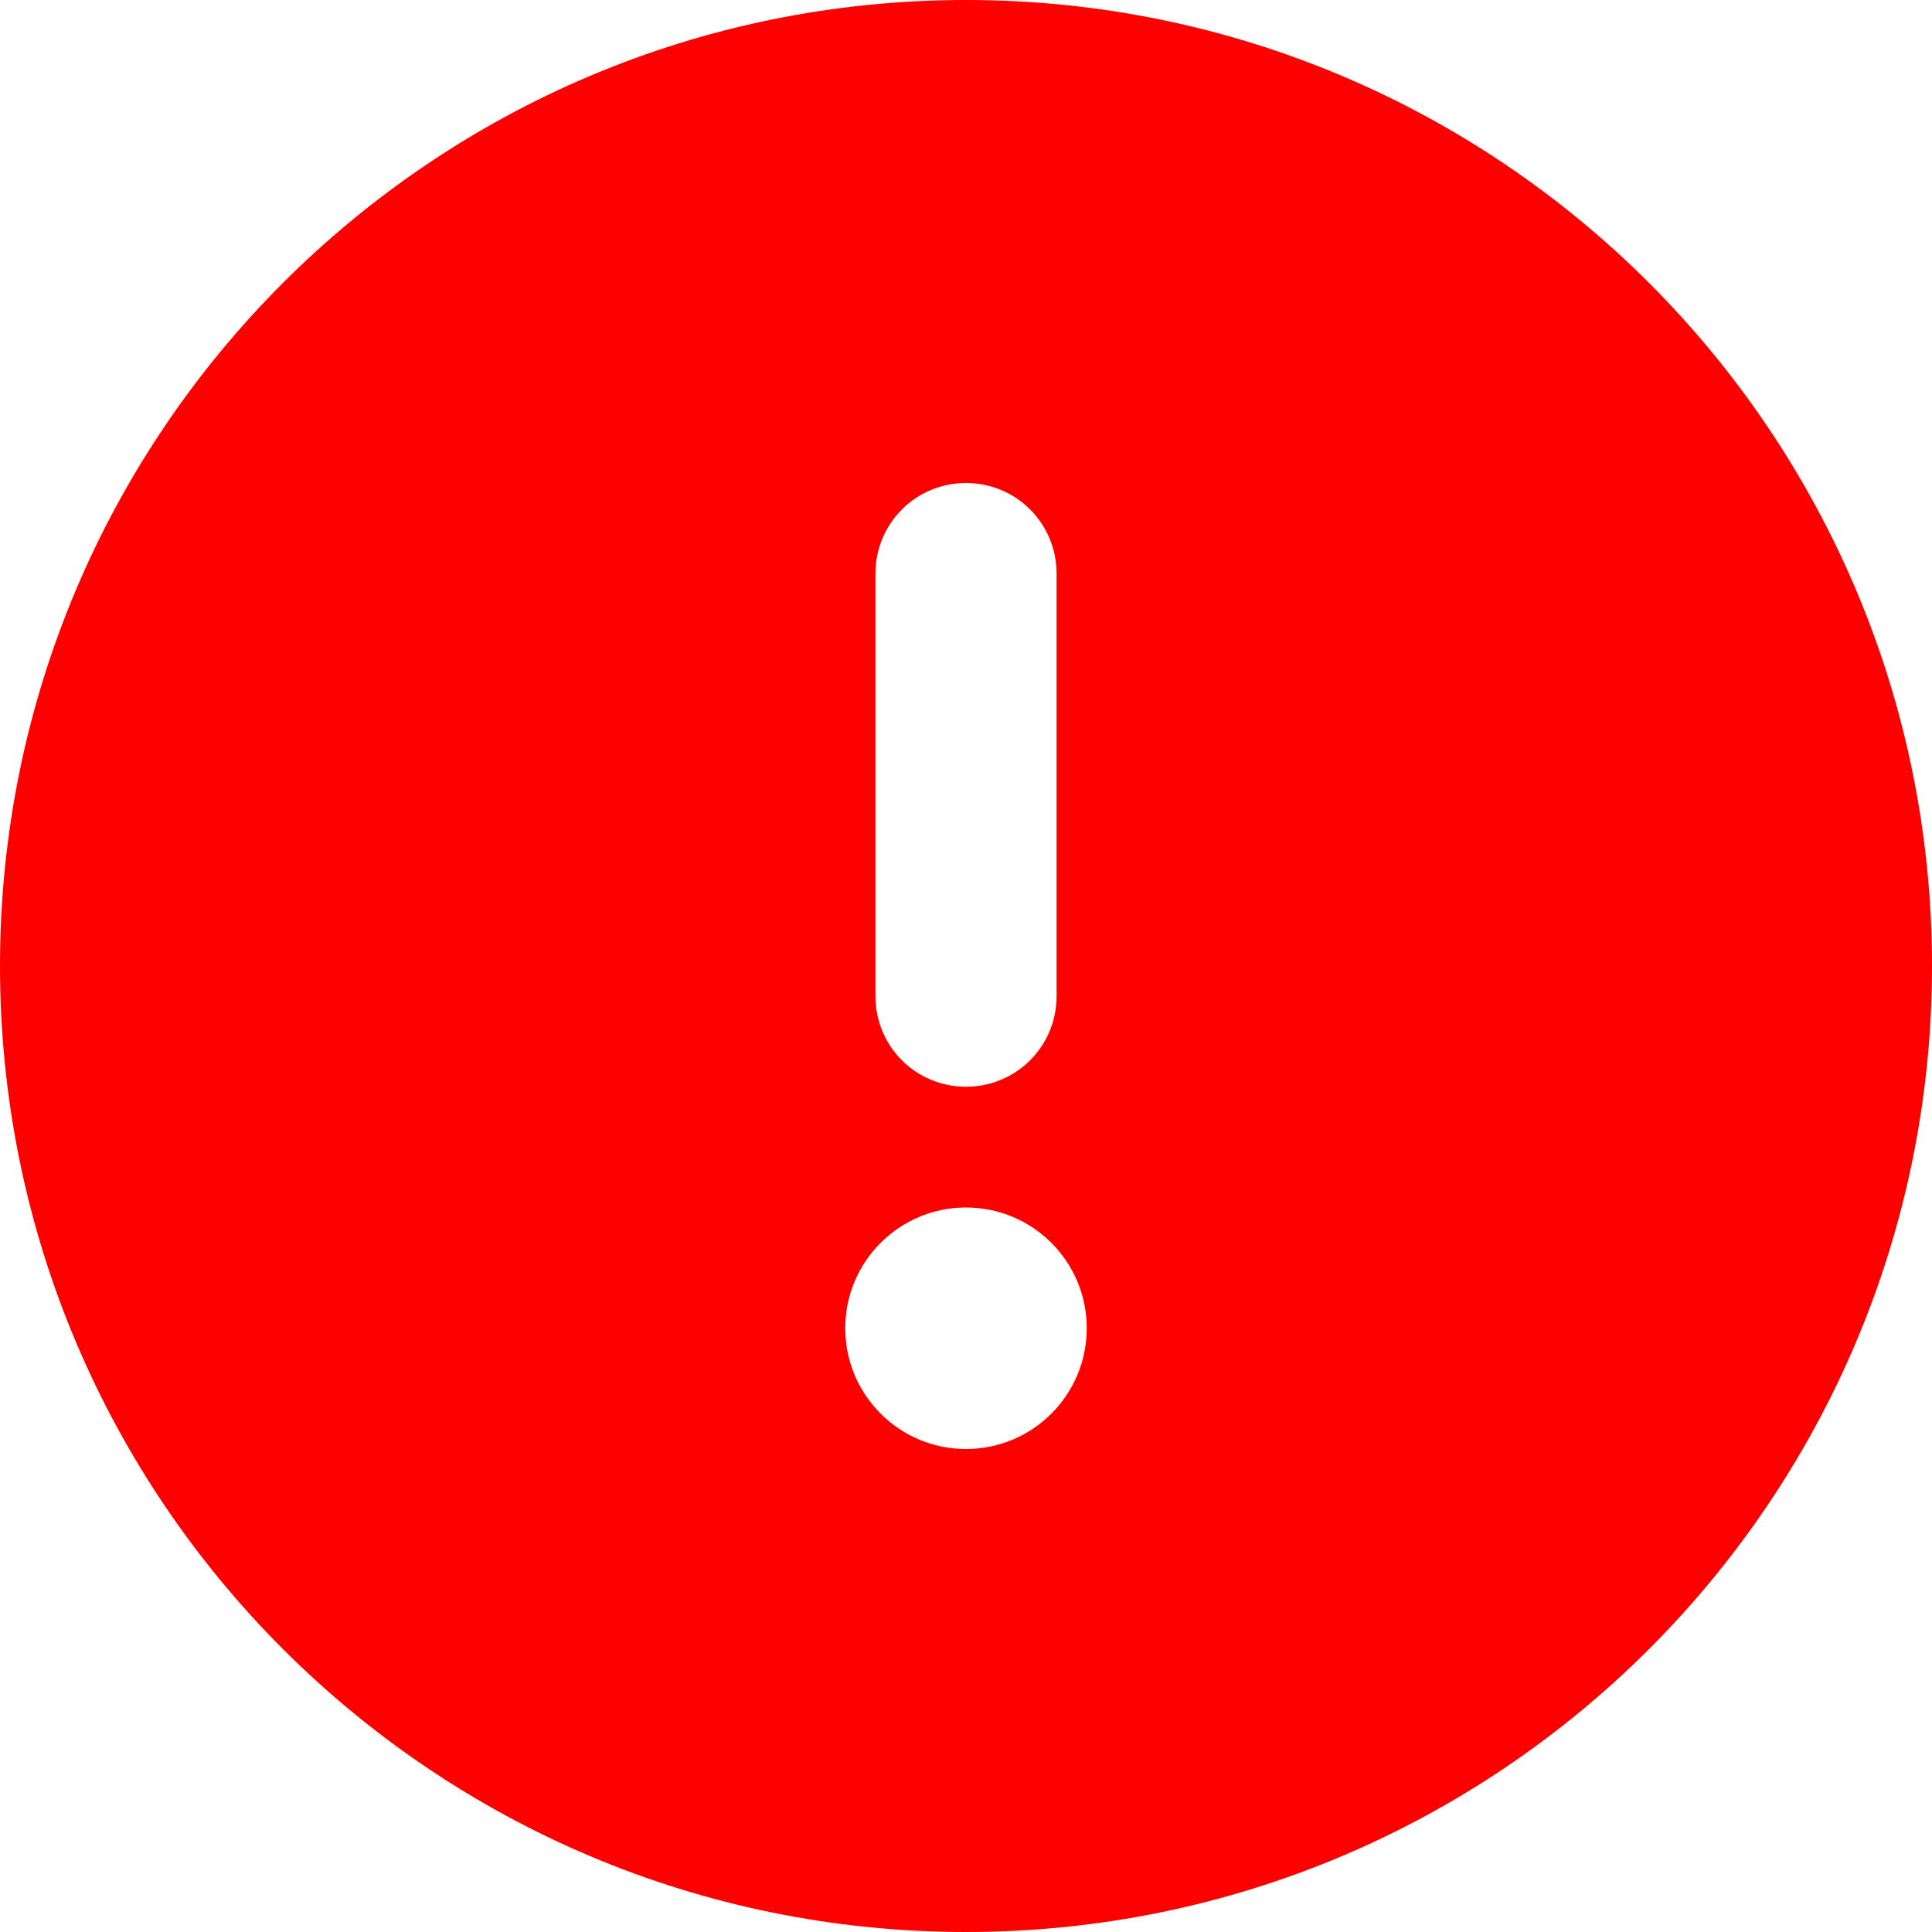
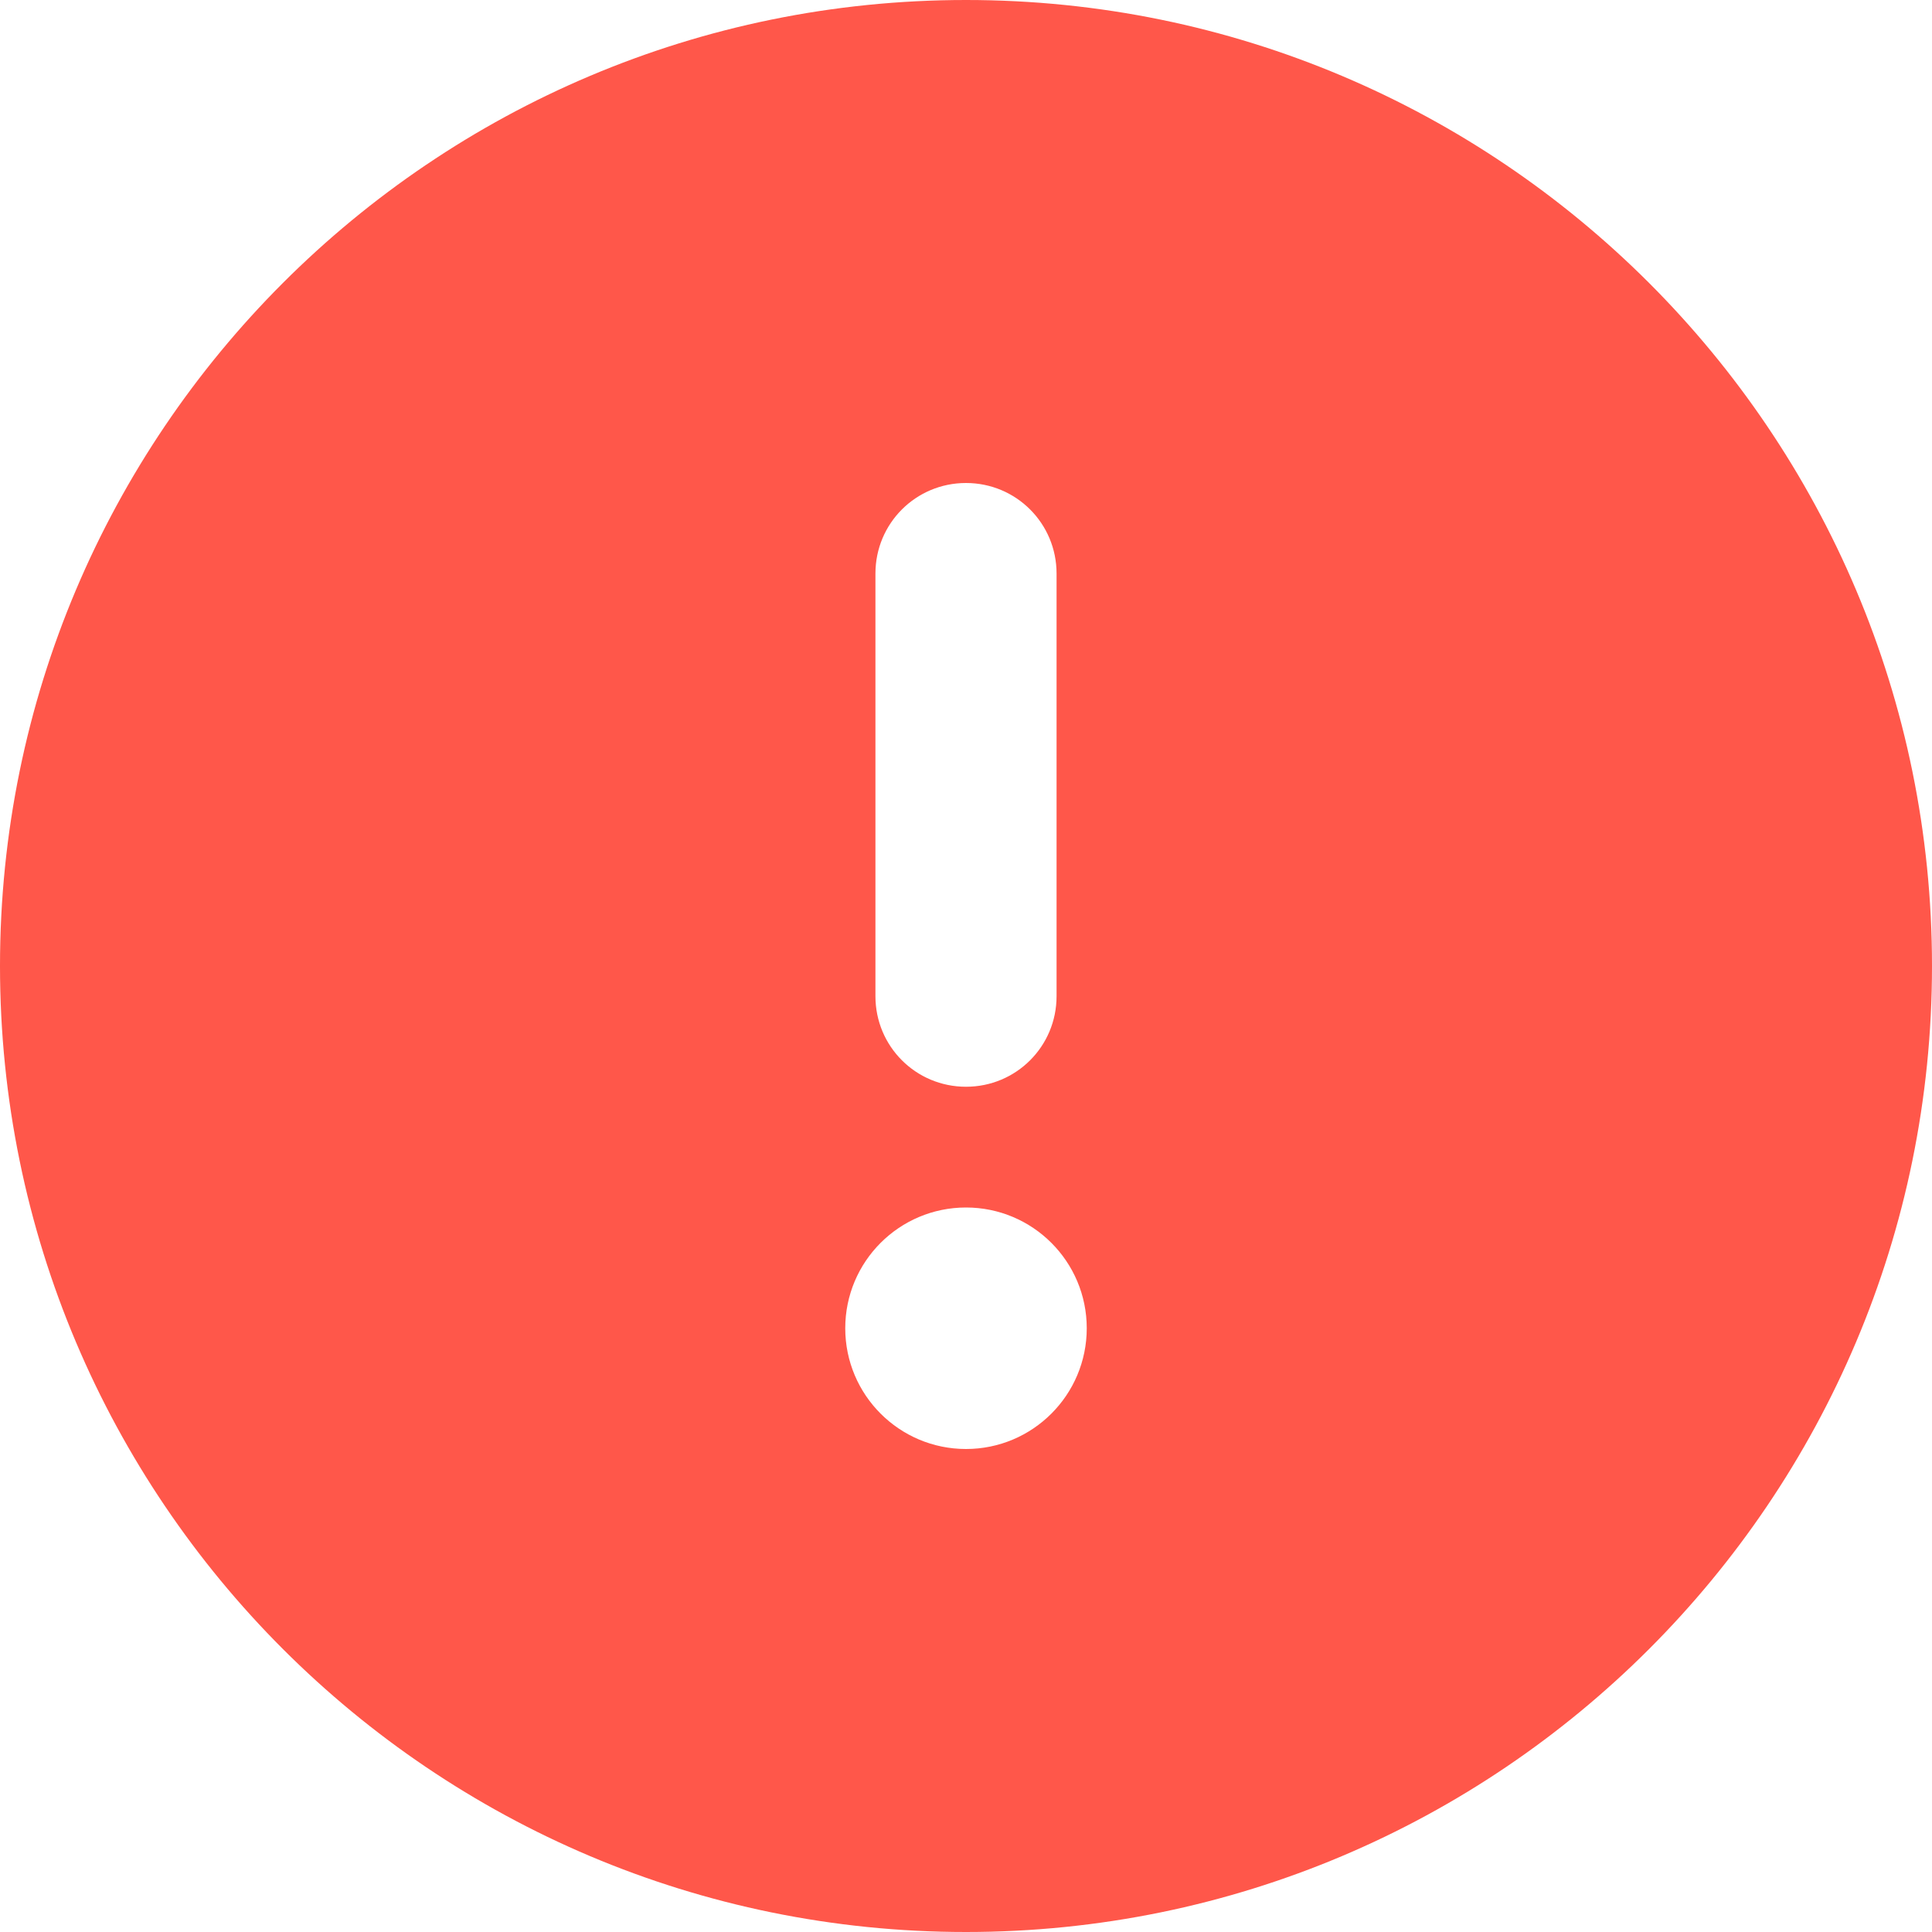
<svg xmlns="http://www.w3.org/2000/svg" viewBox="0 0 512 512">
-   <path fill="red" d="M256 512A256 256 0 1 0 256 0a256 256 0 1 0 0 512zm0-384c13.3 0 24 10.7 24 24V264c0 13.3-10.7 24-24 24s-24-10.7-24-24V152c0-13.3 10.7-24 24-24zM224 352a32 32 0 1 1 64 0 32 32 0 1 1 -64 0z" />
+   <path fill="#ff574a" d="M256 512A256 256 0 1 0 256 0a256 256 0 1 0 0 512zm0-384c13.3 0 24 10.7 24 24V264c0 13.3-10.7 24-24 24s-24-10.7-24-24V152c0-13.3 10.7-24 24-24zM224 352a32 32 0 1 1 64 0 32 32 0 1 1 -64 0z" />
</svg>
